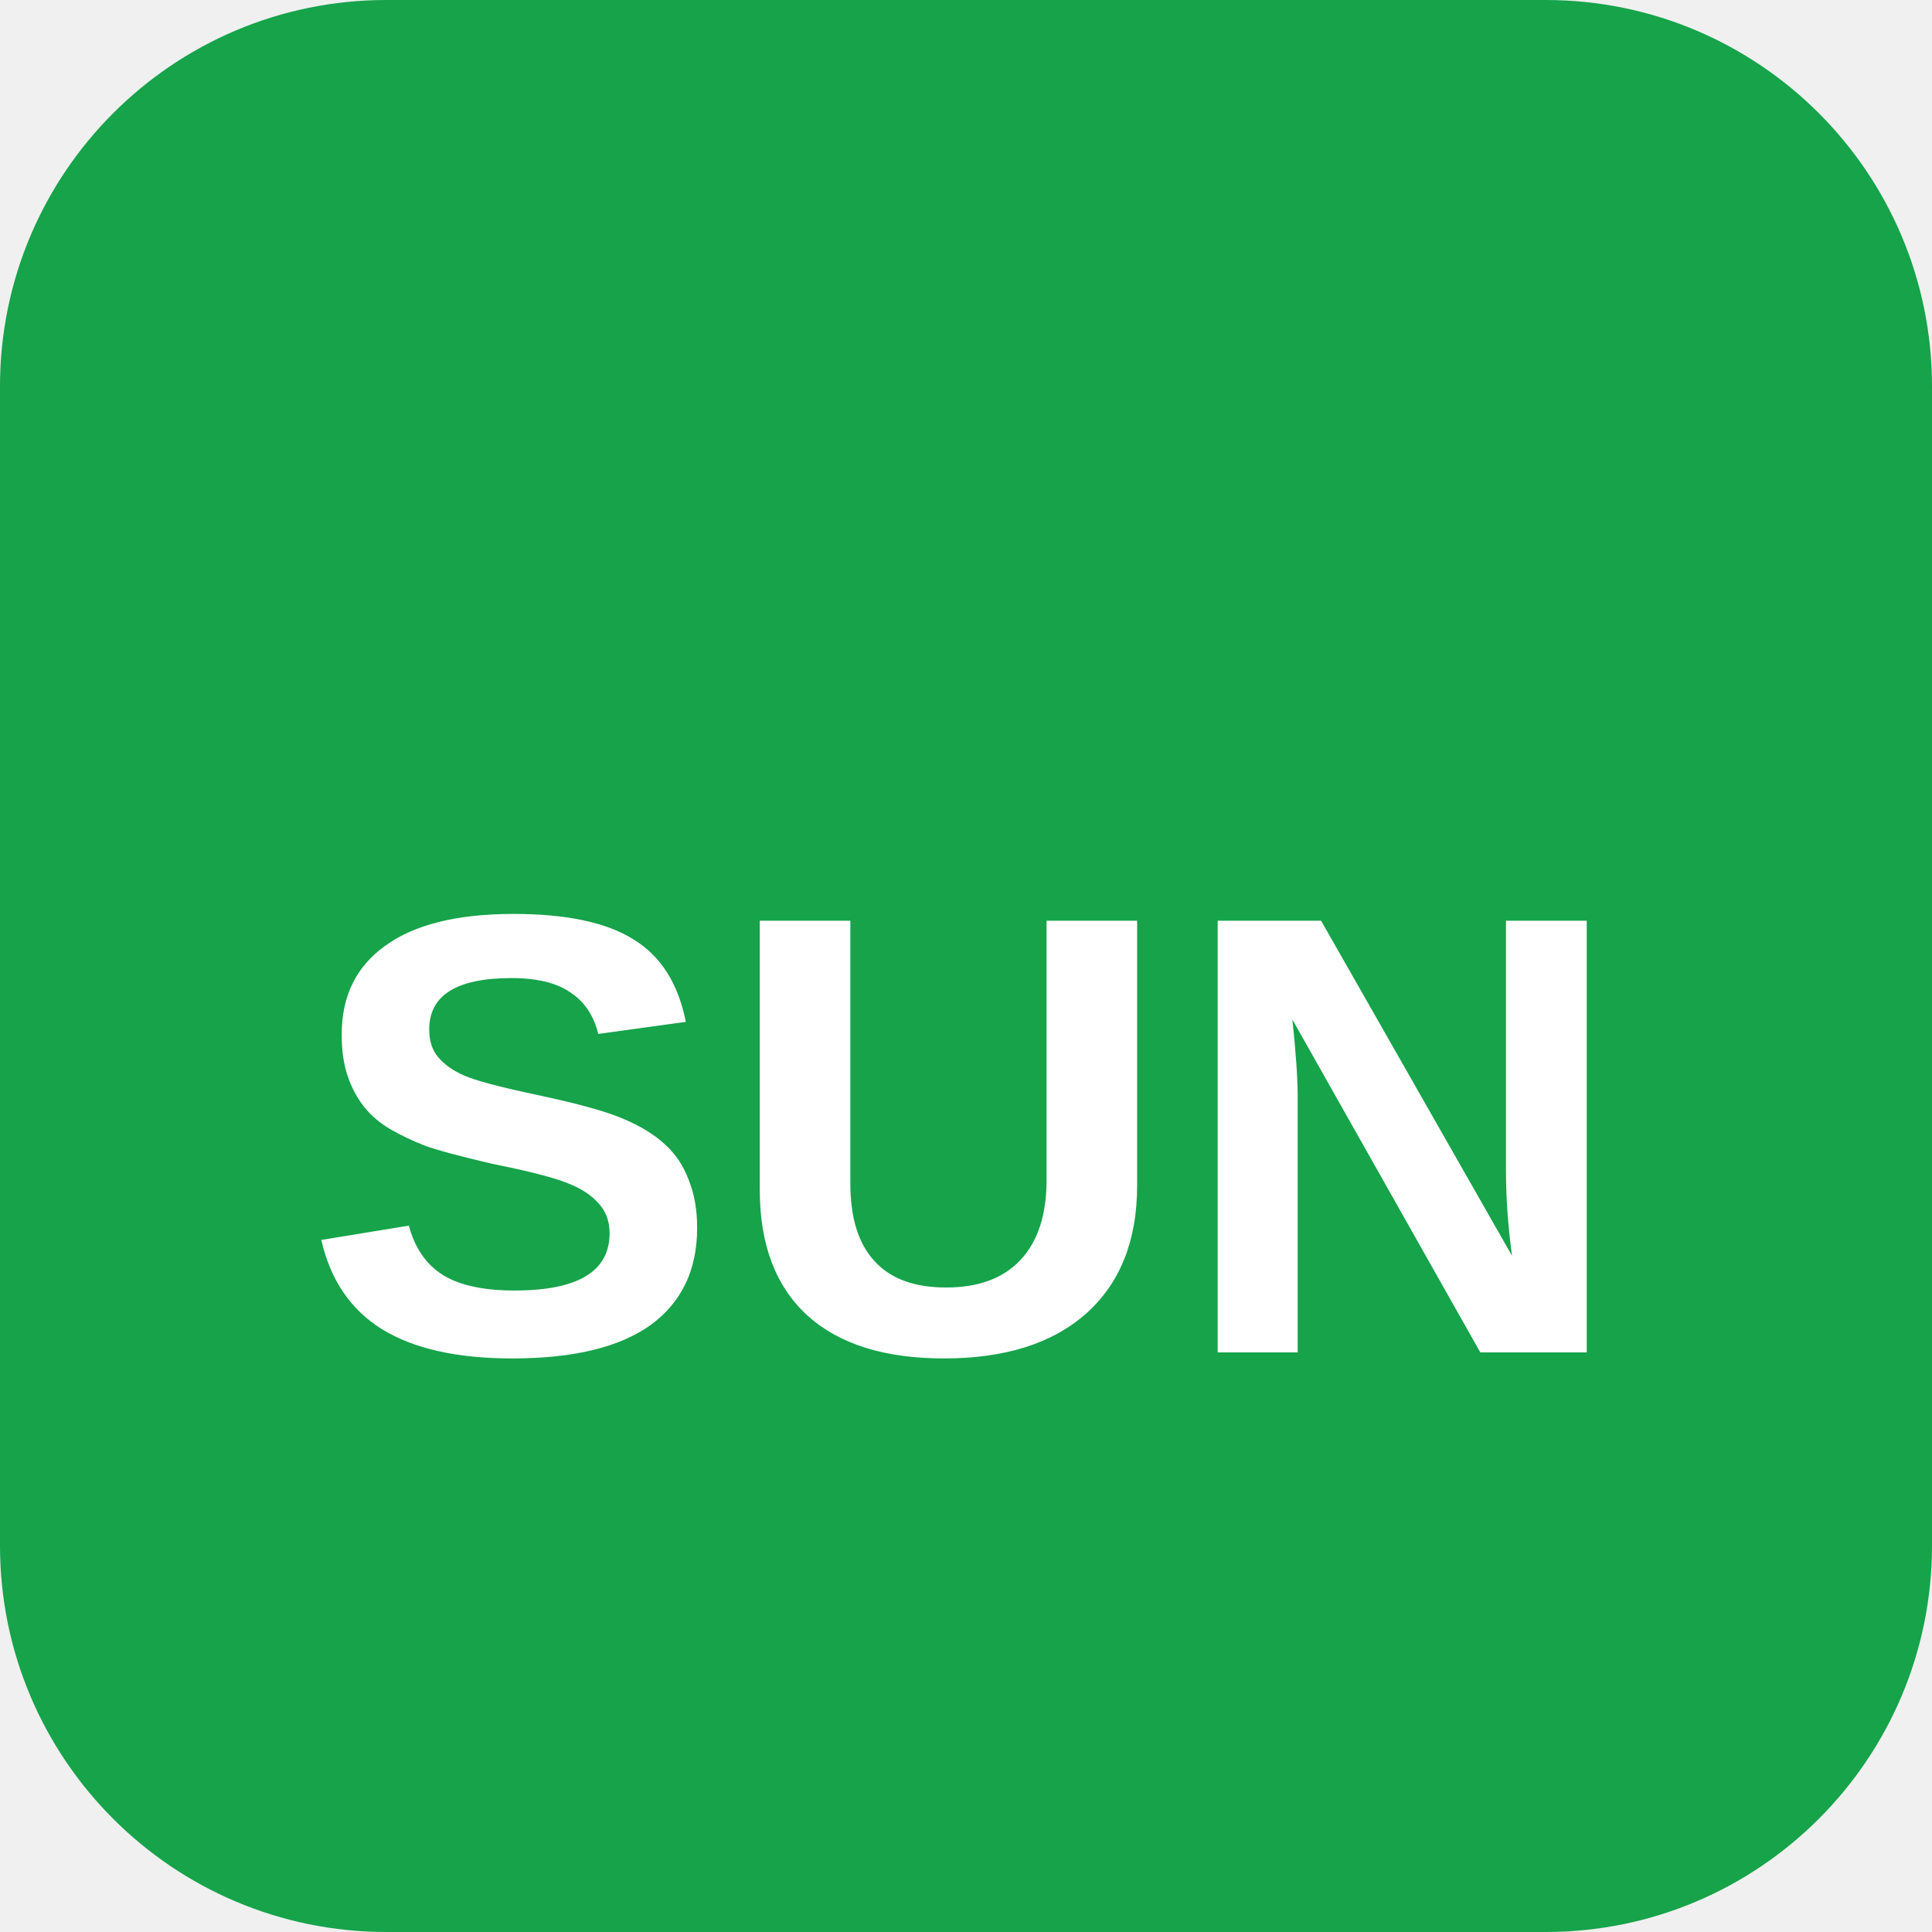
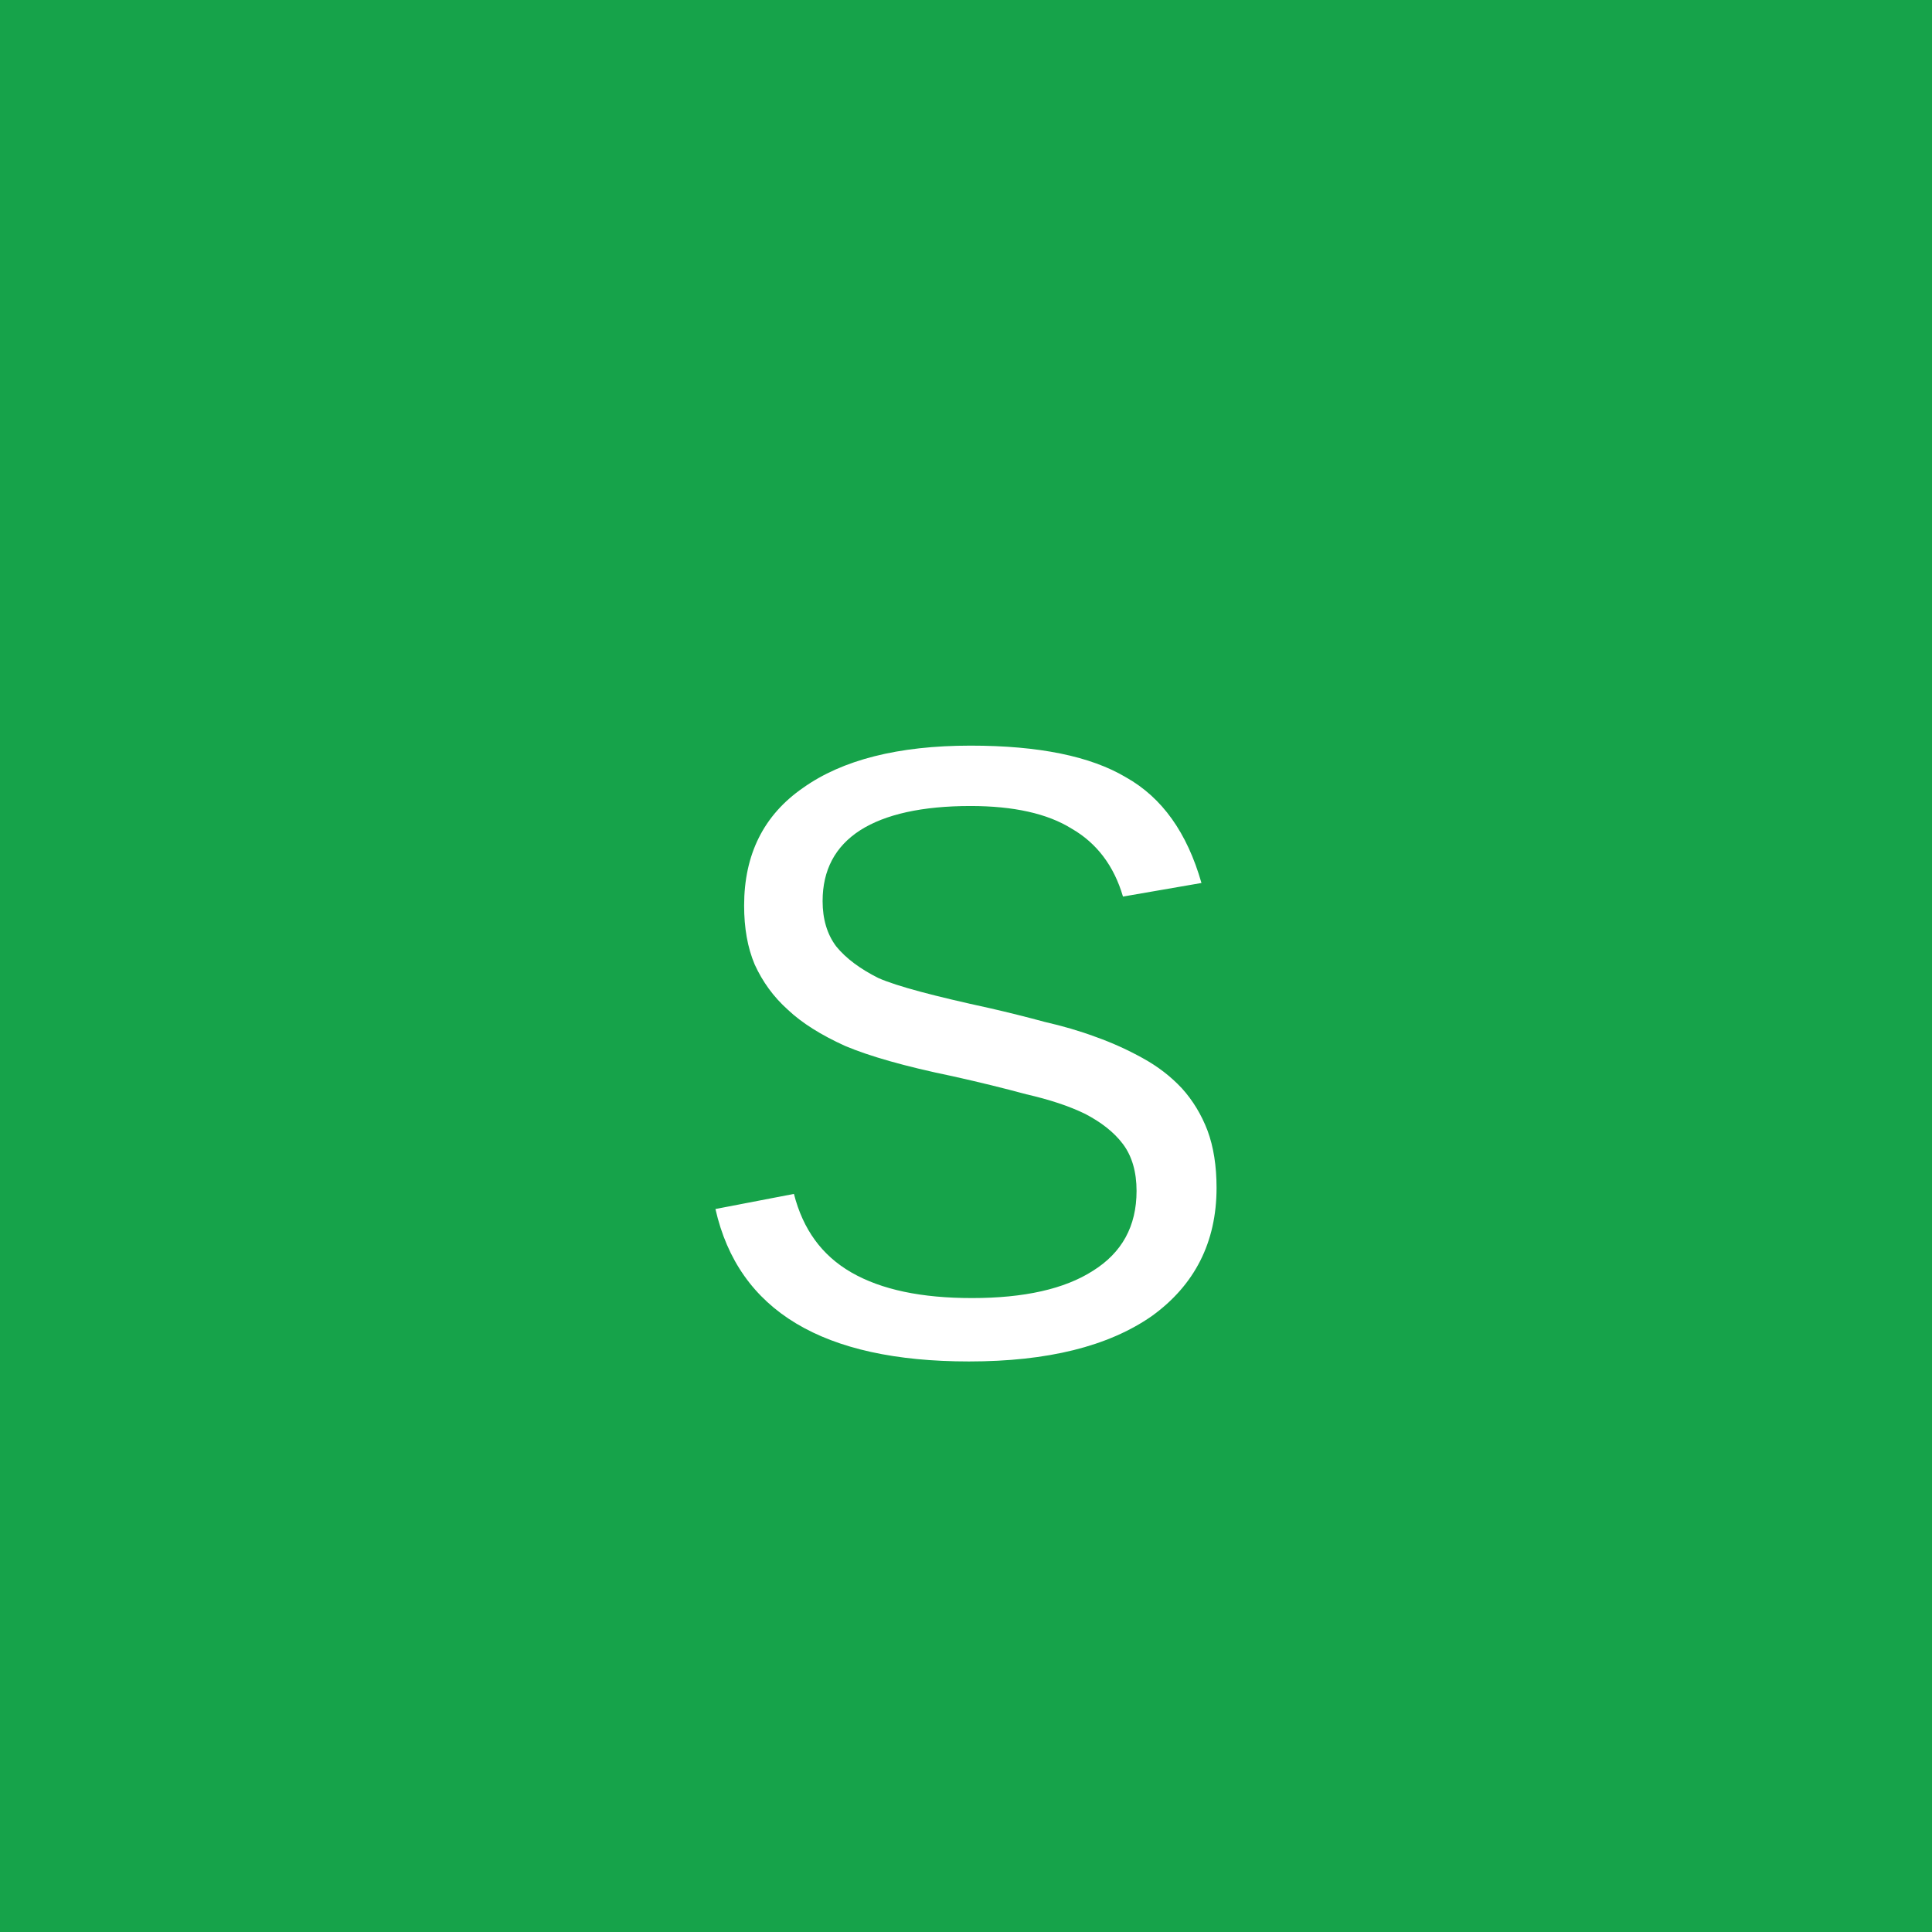
- <svg xmlns="http://www.w3.org/2000/svg" viewBox="0 0 40 40" width="40" height="40">
-   <rect width="40" height="40" rx="8" fill="#16a34a" />
-   <text x="20" y="28" font-family="Arial,Helvetica,sans-serif" font-size="13" fill="#ffffff" font-weight="800" text-anchor="middle">SUN</text>
+ <svg xmlns="http://www.w3.org/2000/svg" width="20" height="20" viewBox="0 0 20 20">
+   <rect width="20" height="20" fill="#16a34a" />
+   <text x="10" y="14" font-size="9" text-anchor="middle" fill="#fff" font-family="Arial">S</text>
</svg>
